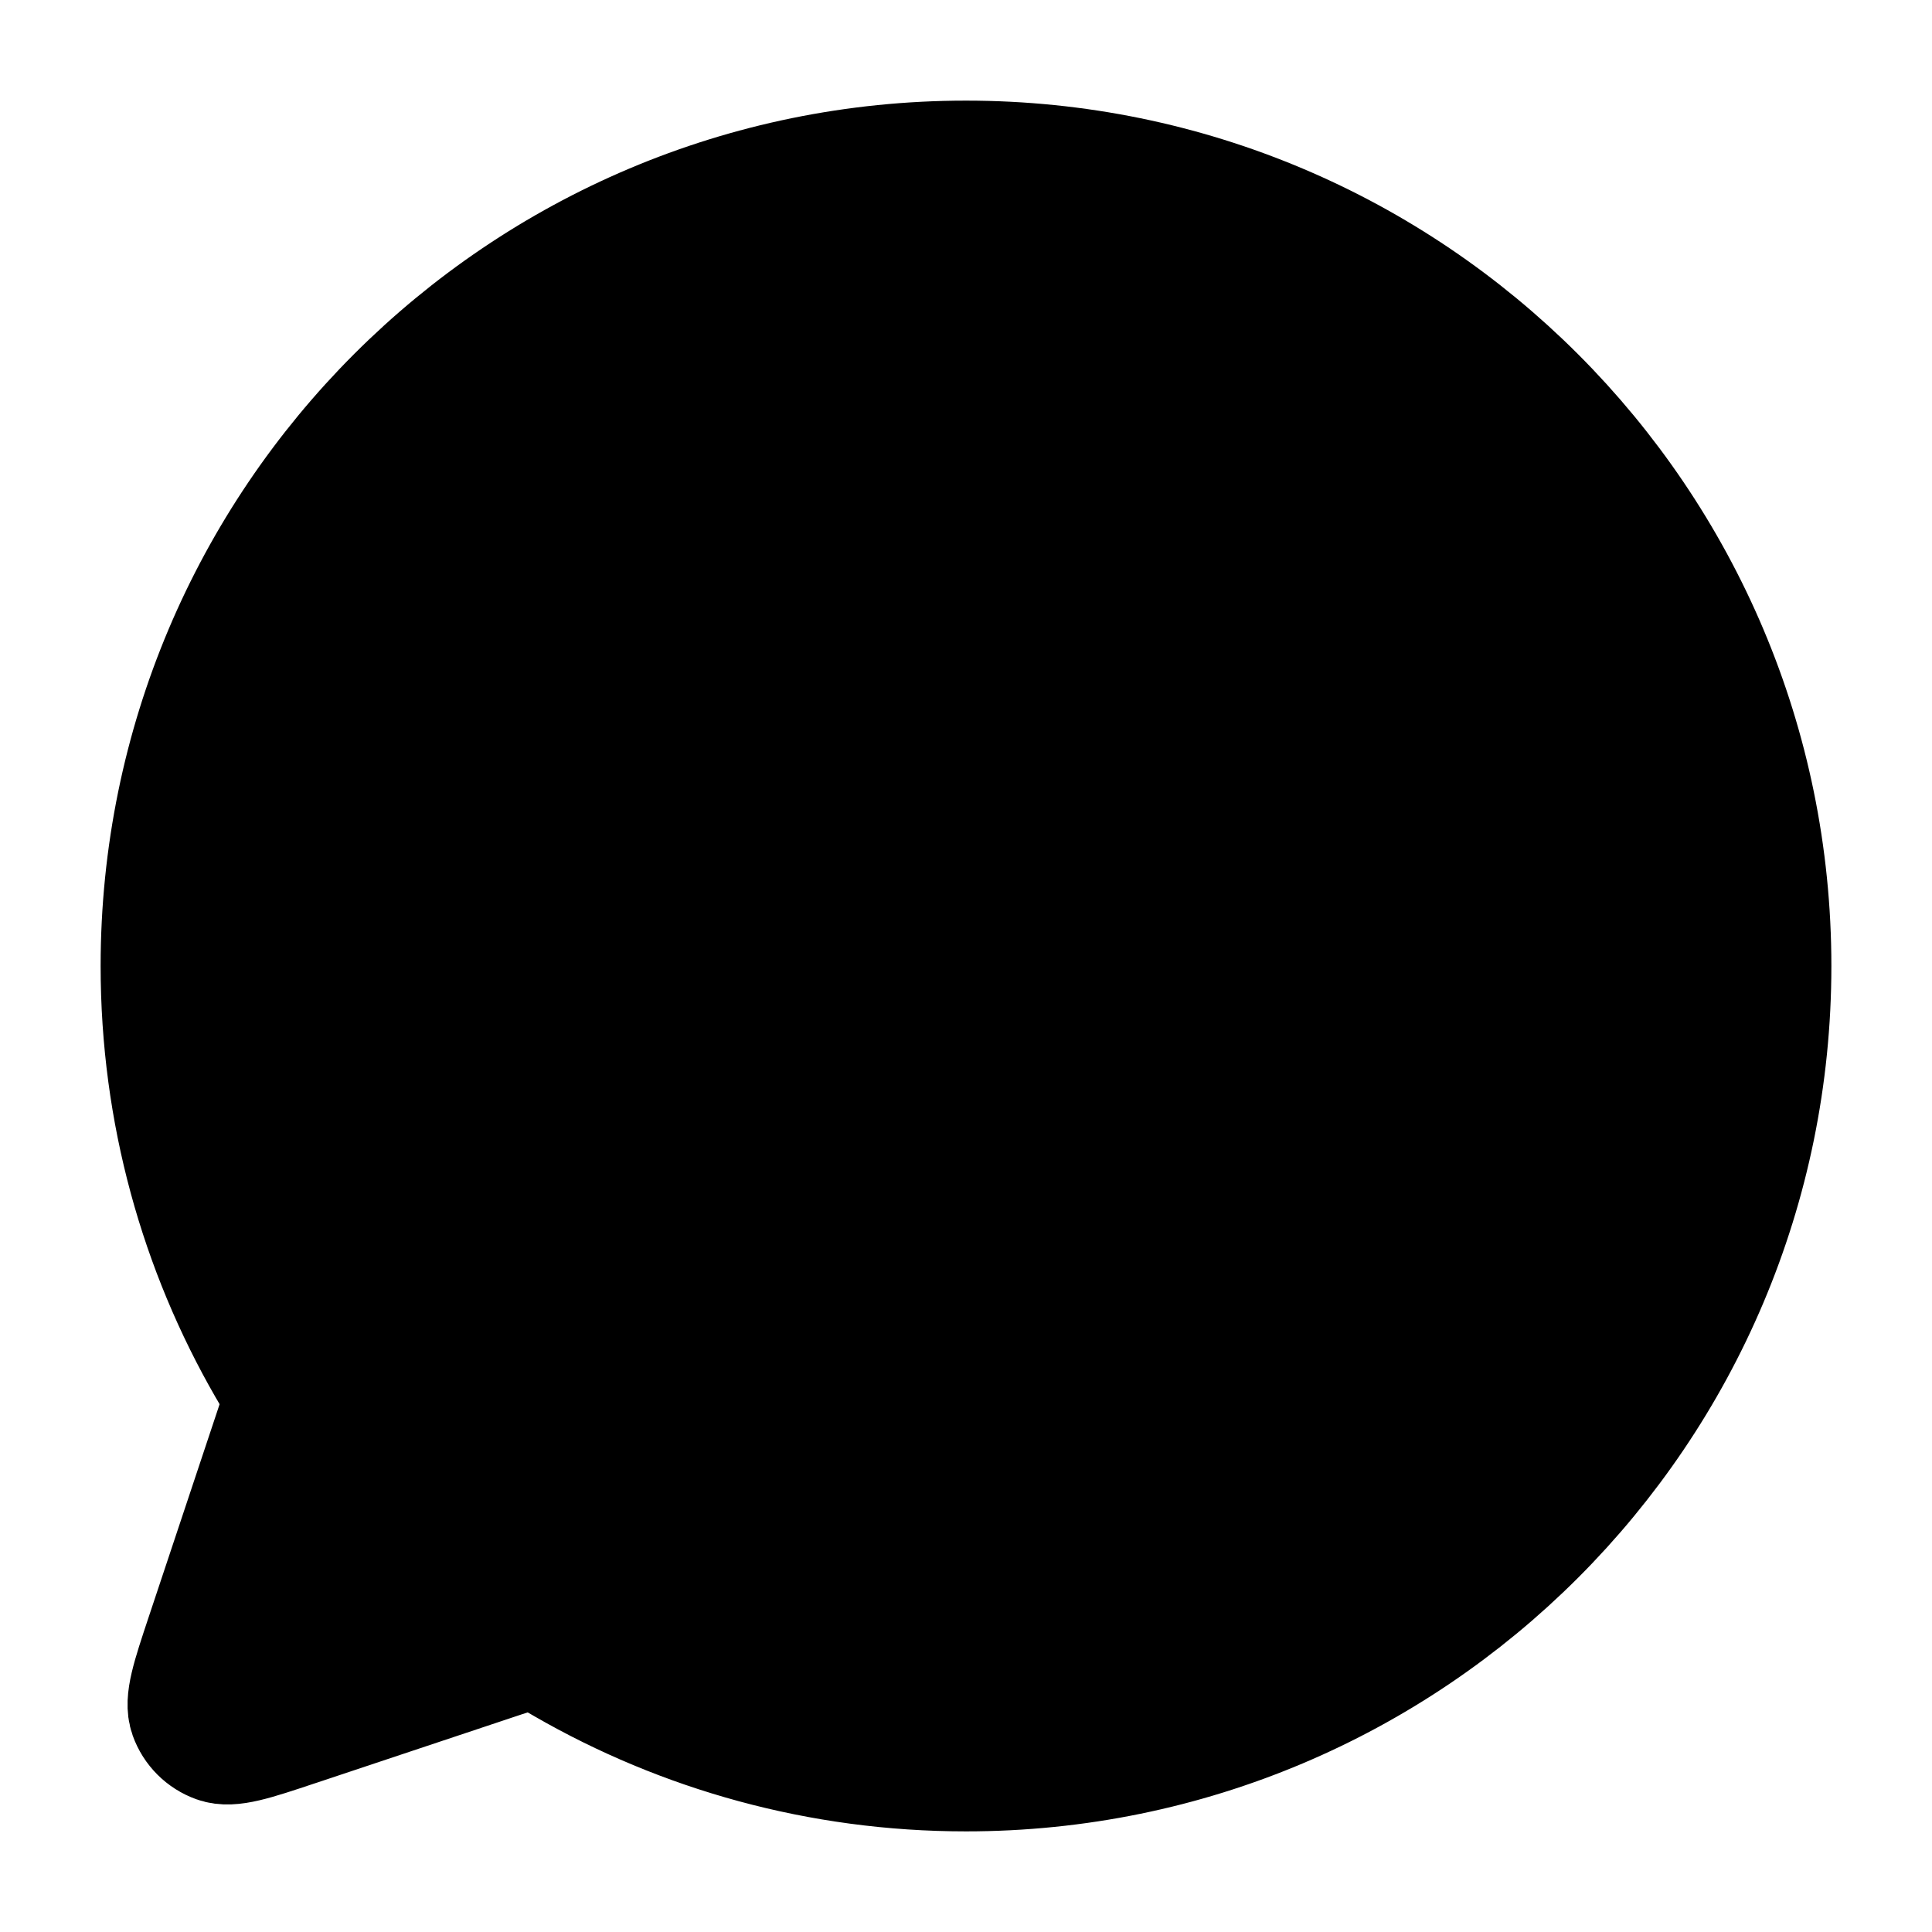
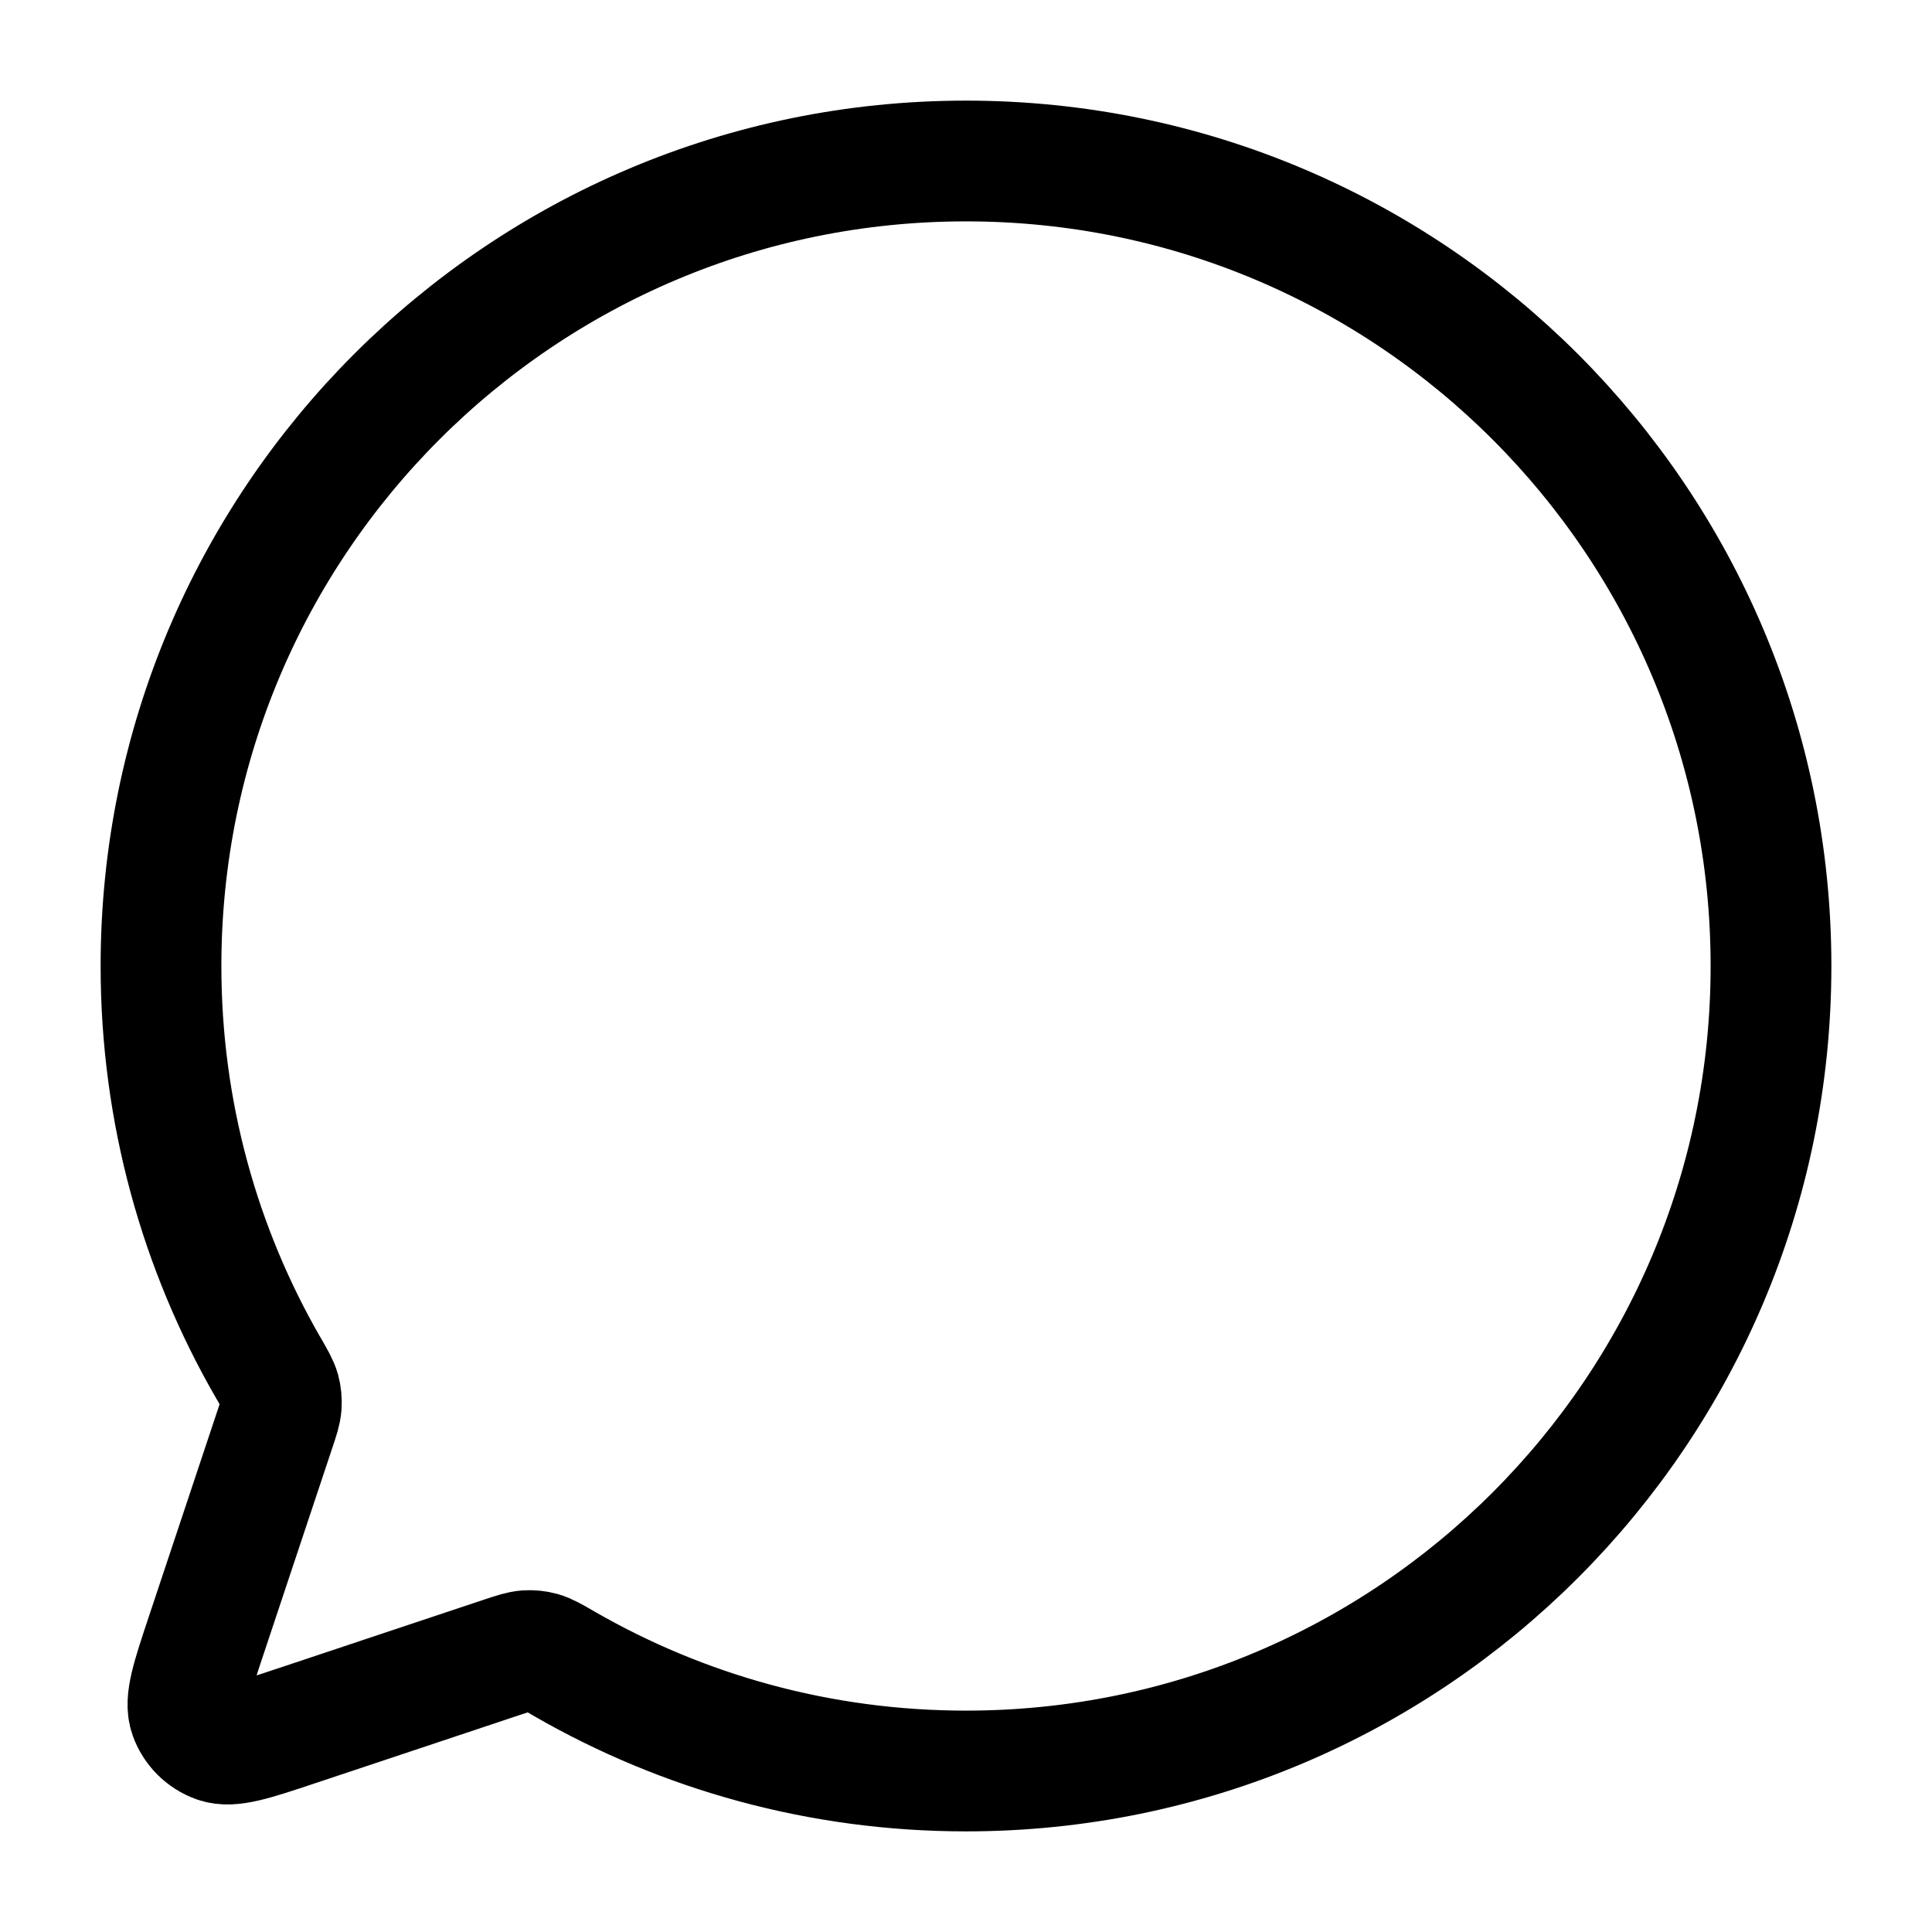
<svg xmlns="http://www.w3.org/2000/svg" width="24" height="24" viewBox="0 0 24 24" fill="none">
-   <path d="M7.011 20.669C8.479 21.515 10.183 22 12 22C17.523 22 22 17.523 22 12C22 6.477 17.523 2 12 2C6.477 2 2 6.477 2 12C2 13.817 2.484 15.52 3.331 16.989L3.335 16.994C3.416 17.136 3.457 17.207 3.476 17.274C3.493 17.338 3.498 17.395 3.494 17.461C3.489 17.531 3.465 17.605 3.416 17.751L2.562 20.314L2.561 20.317C2.381 20.858 2.291 21.128 2.355 21.308C2.411 21.465 2.535 21.589 2.692 21.645C2.872 21.709 3.141 21.62 3.679 21.44L3.686 21.438L6.249 20.583C6.395 20.535 6.469 20.51 6.54 20.505C6.605 20.501 6.662 20.507 6.725 20.524C6.793 20.543 6.864 20.584 7.006 20.666L7.011 20.669Z" fill="currentColor" stroke="currentColor" stroke-width="1.5" stroke-linecap="round" stroke-linejoin="round" />
+   <path d="M7.011 20.669C8.479 21.515 10.183 22 12 22C17.523 22 22 17.523 22 12C22 6.477 17.523 2 12 2C6.477 2 2 6.477 2 12C2 13.817 2.484 15.52 3.331 16.989L3.335 16.994C3.416 17.136 3.457 17.207 3.476 17.274C3.493 17.338 3.498 17.395 3.494 17.461C3.489 17.531 3.465 17.605 3.416 17.751L2.562 20.314L2.561 20.317C2.381 20.858 2.291 21.128 2.355 21.308C2.411 21.465 2.535 21.589 2.692 21.645C2.872 21.709 3.141 21.62 3.679 21.44L3.686 21.438L6.249 20.583C6.395 20.535 6.469 20.51 6.54 20.505C6.605 20.501 6.662 20.507 6.725 20.524C6.793 20.543 6.864 20.584 7.006 20.666L7.011 20.669Z" stroke="currentColor" stroke-width="1.5" stroke-linecap="round" stroke-linejoin="round" />
</svg>
